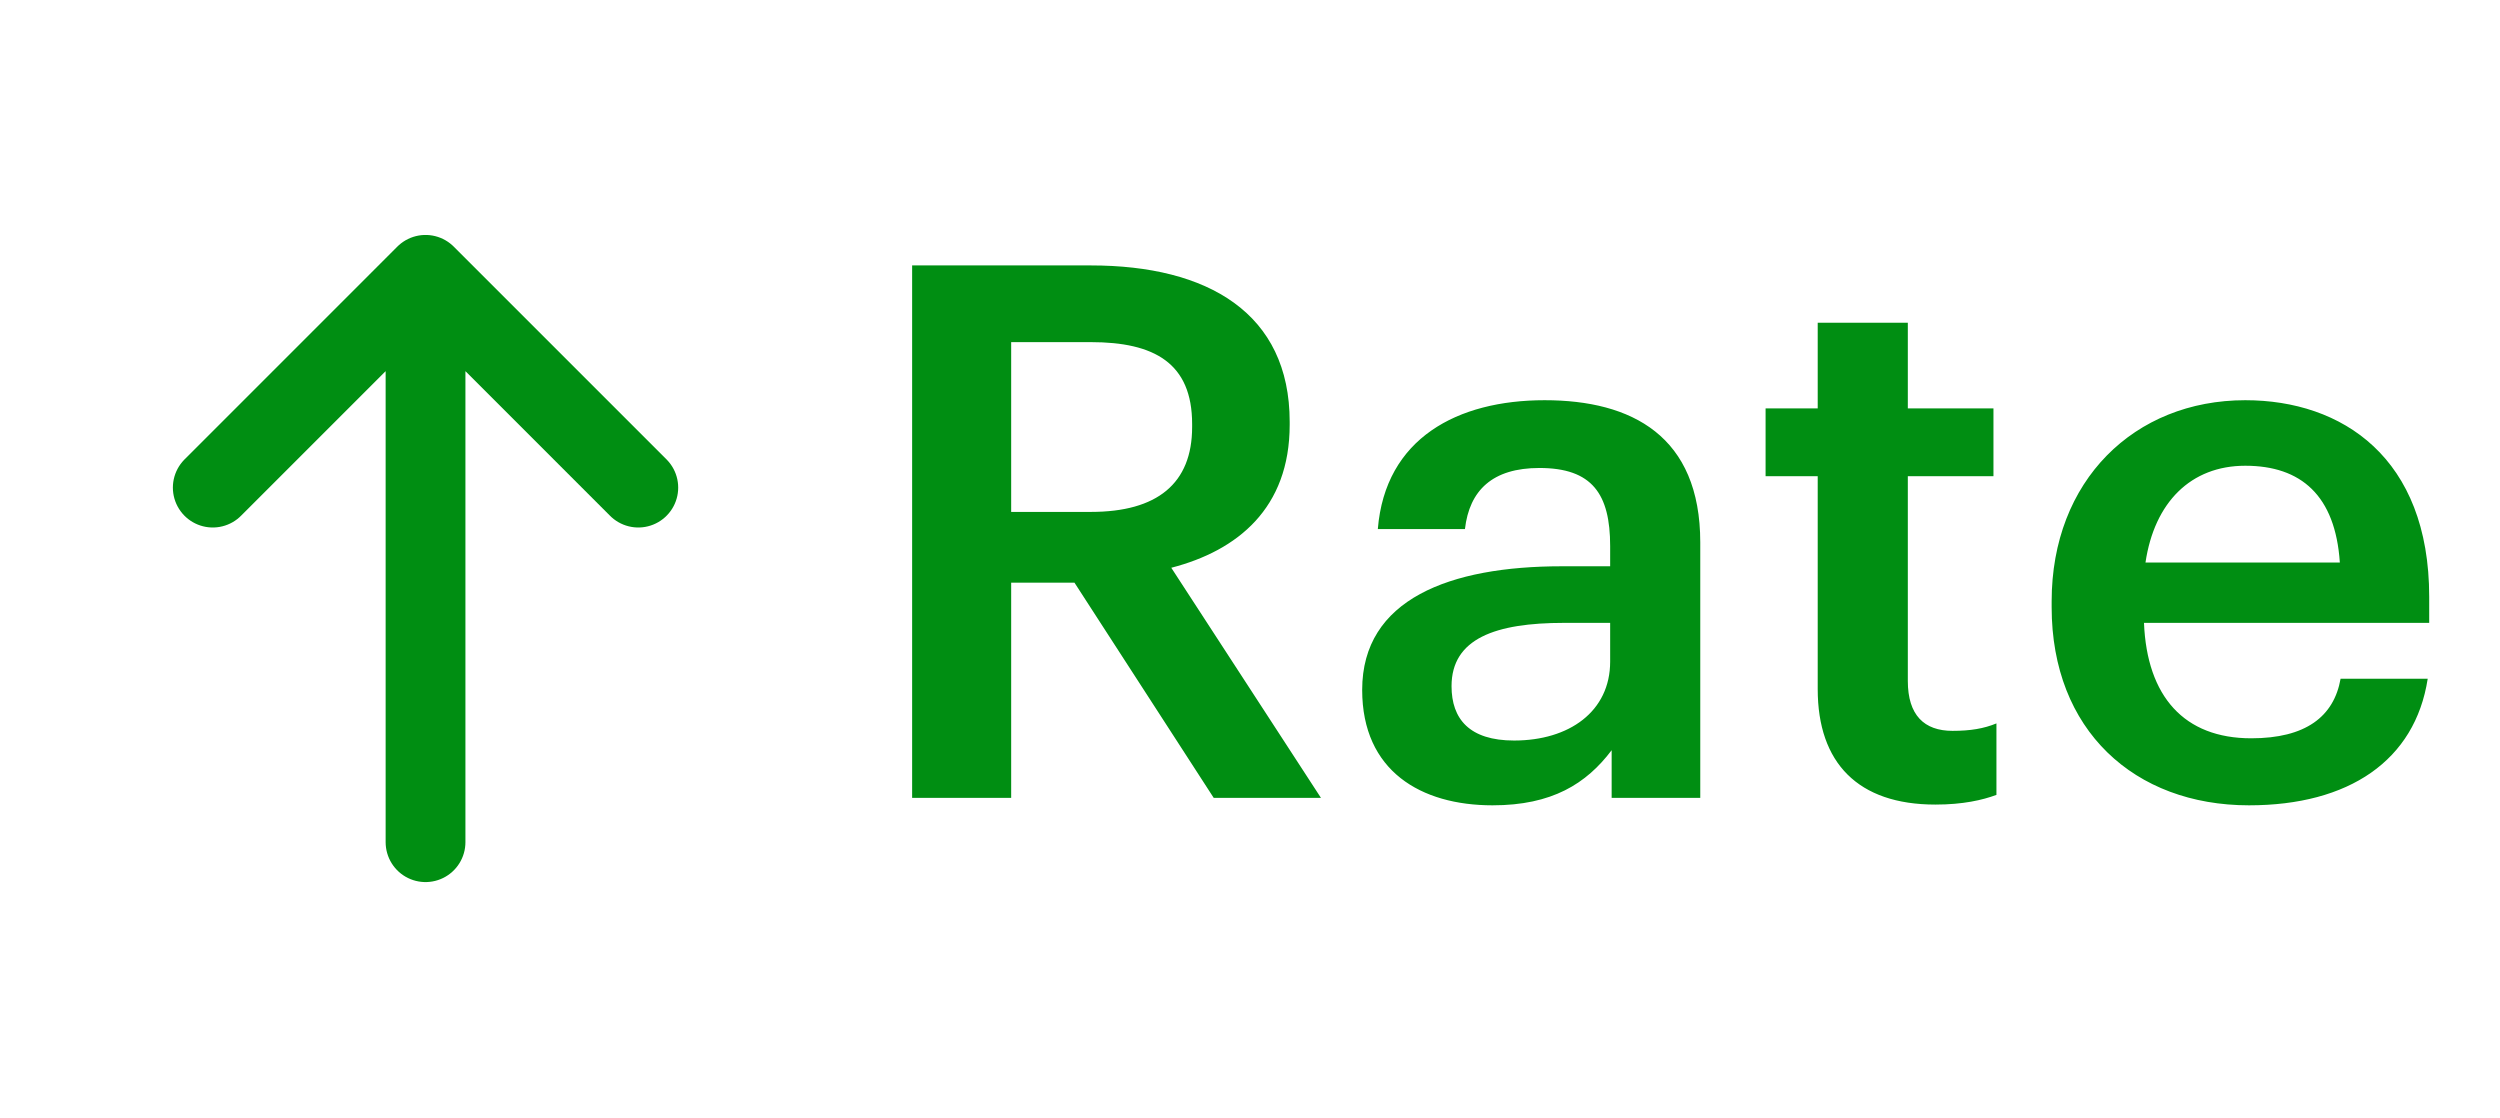
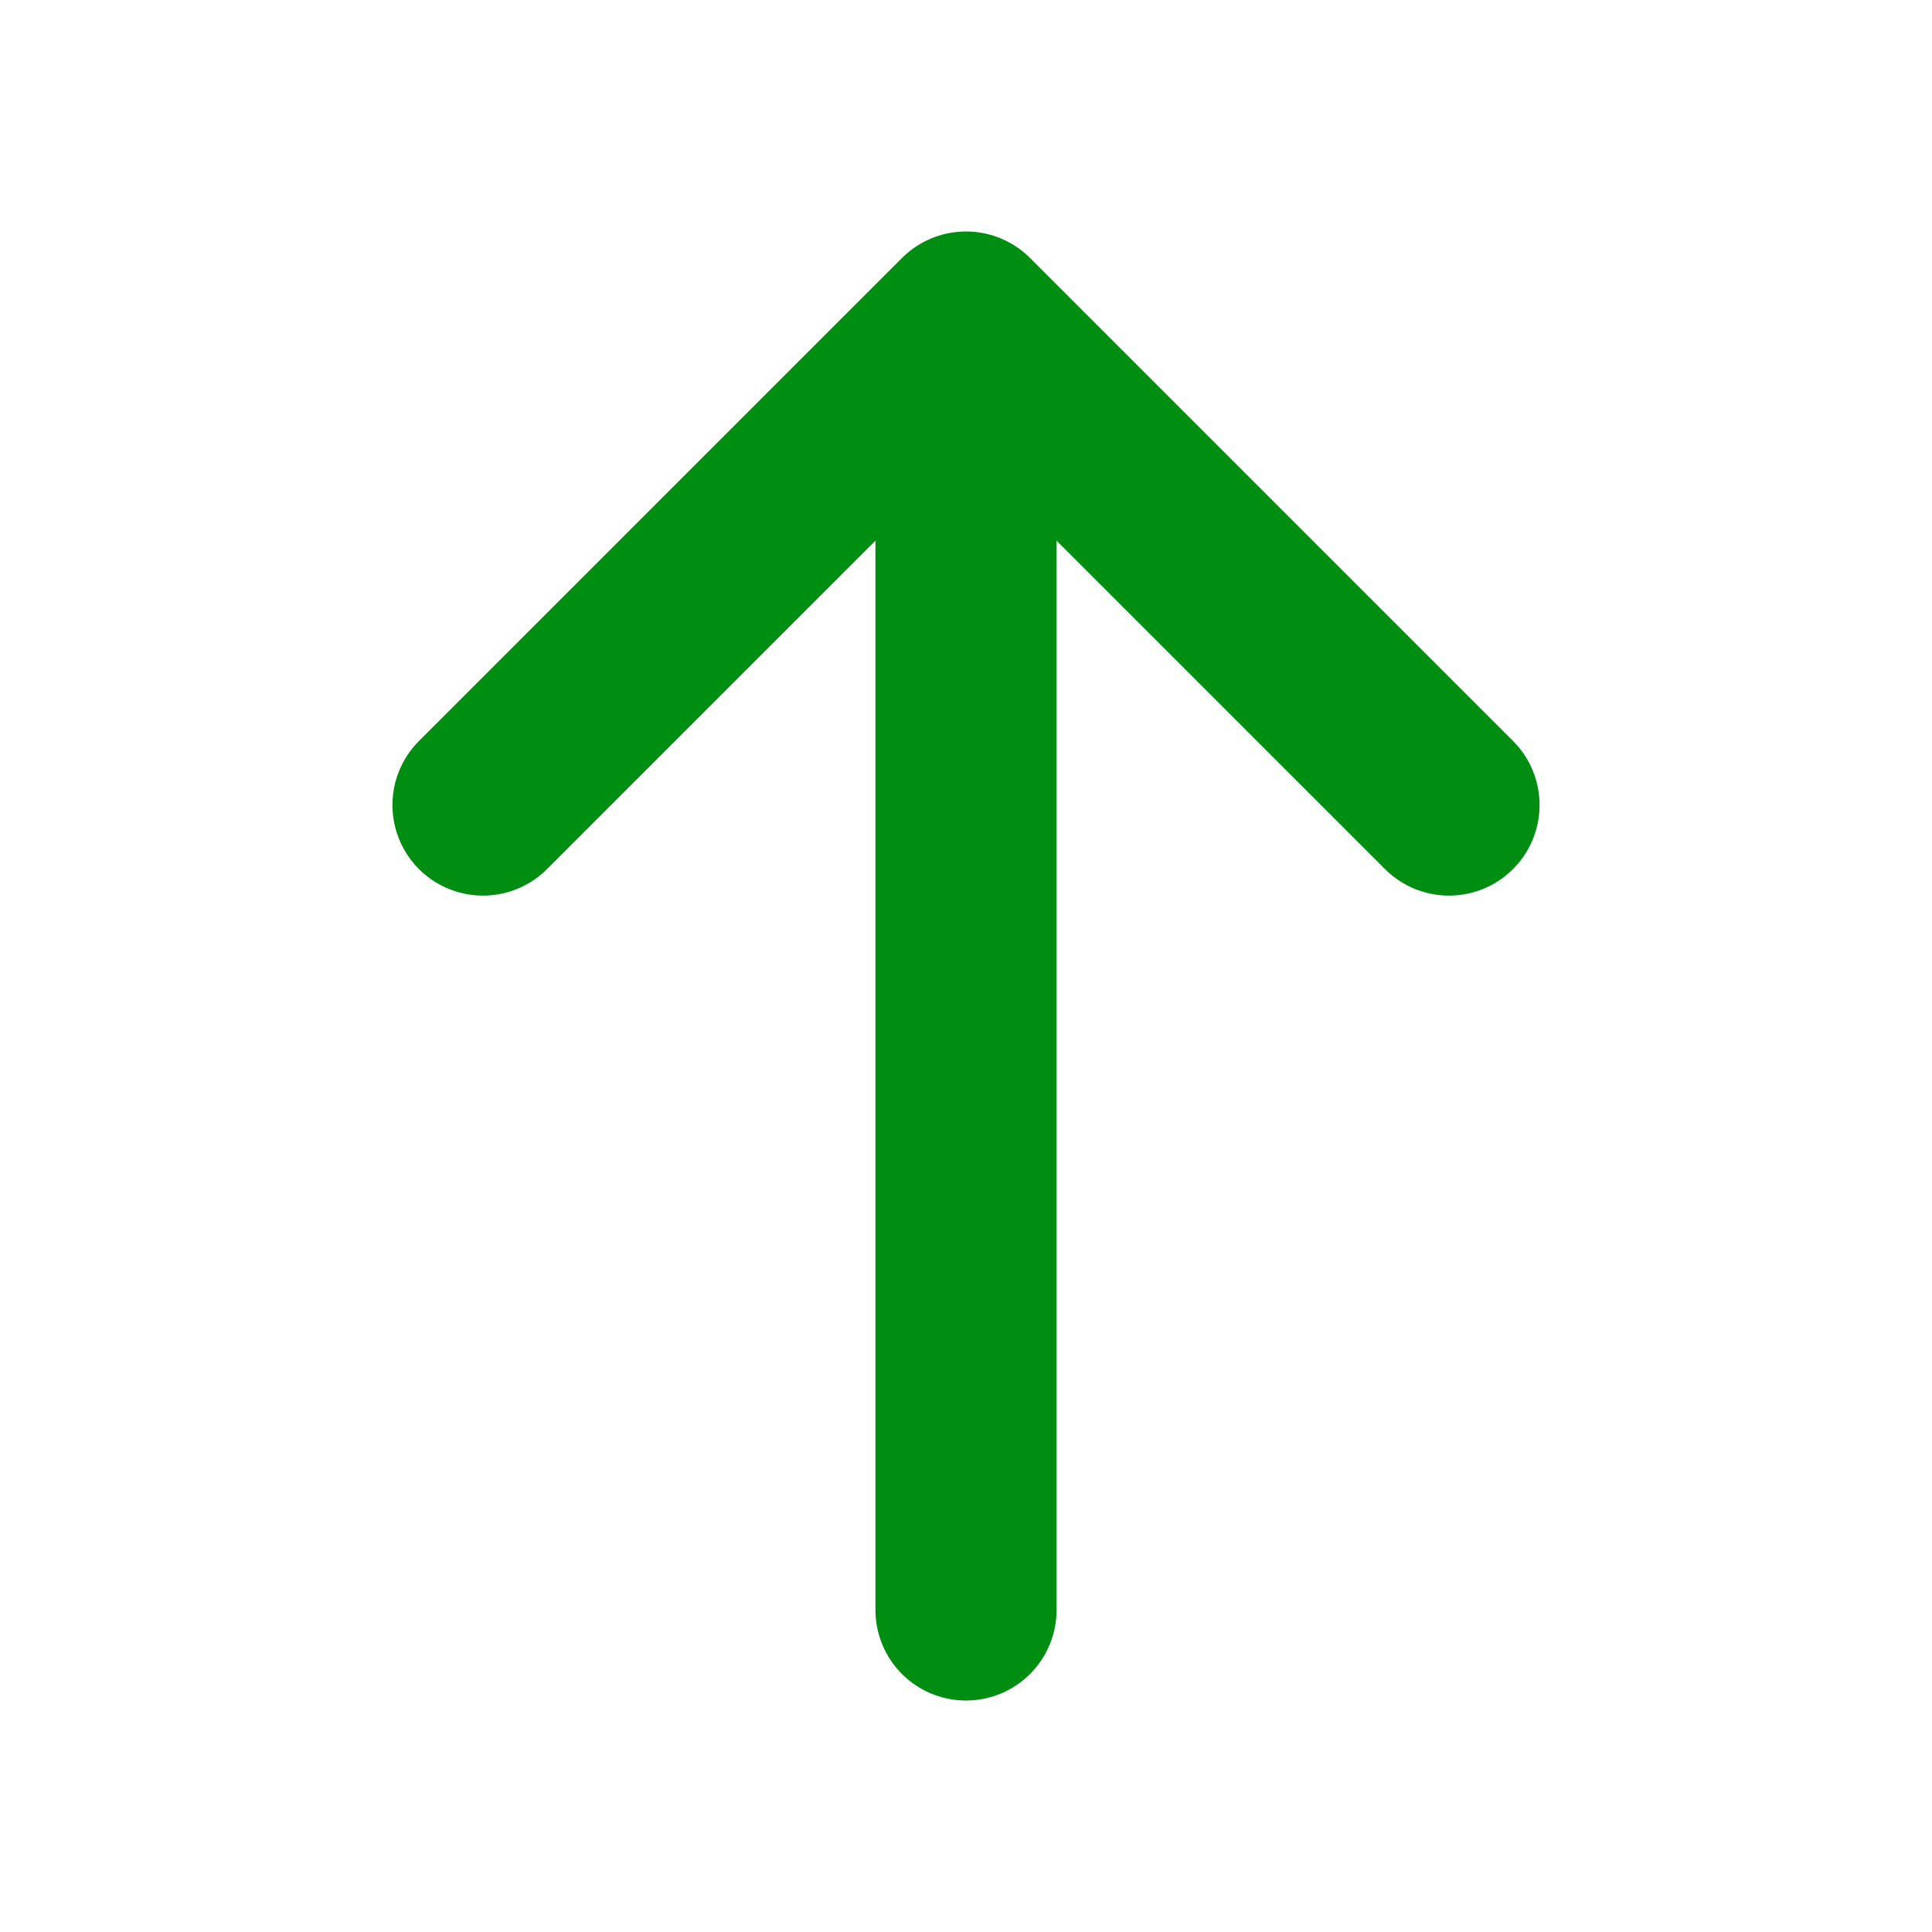
- <svg xmlns="http://www.w3.org/2000/svg" width="47" height="21" viewBox="0 0 47 21" fill="none">
-   <path d="M8 15.833V5.167M4 9.167L8 5.167L12 9.167" stroke="#008E12" stroke-width="1.5" stroke-linecap="round" stroke-linejoin="round" />
-   <path d="M17.148 15V4.99H20.508C22.706 4.99 24.246 5.886 24.246 7.93V7.986C24.246 9.554 23.266 10.352 22.02 10.674L24.834 15H22.818L20.2 10.954H19.01V15H17.148ZM19.01 9.624H20.508C21.754 9.624 22.412 9.092 22.412 8.028V7.972C22.412 6.824 21.698 6.432 20.508 6.432H19.01V9.624ZM28.059 15.14C26.715 15.14 25.609 14.496 25.609 12.97C25.609 11.262 27.261 10.646 29.361 10.646H30.271V10.268C30.271 9.288 29.935 8.798 28.941 8.798C28.059 8.798 27.625 9.218 27.541 9.946H25.903C26.043 8.238 27.401 7.524 29.039 7.524C30.677 7.524 31.965 8.196 31.965 10.198V15H30.299V14.104C29.823 14.734 29.179 15.14 28.059 15.14ZM28.465 13.922C29.501 13.922 30.271 13.376 30.271 12.438V11.71H29.403C28.115 11.71 27.289 12.004 27.289 12.9C27.289 13.516 27.625 13.922 28.465 13.922ZM36.385 15.126C34.929 15.126 34.173 14.342 34.173 12.956V8.952H33.193V7.678H34.173V6.068H35.867V7.678H37.477V8.952H35.867V12.802C35.867 13.446 36.175 13.74 36.707 13.74C37.043 13.74 37.295 13.698 37.533 13.6V14.944C37.267 15.042 36.903 15.126 36.385 15.126ZM42.281 15.14C40.125 15.14 38.571 13.726 38.571 11.416V11.304C38.571 9.036 40.125 7.524 42.211 7.524C44.031 7.524 45.669 8.602 45.669 11.22V11.71H40.307C40.363 13.096 41.063 13.88 42.323 13.88C43.345 13.88 43.877 13.474 44.003 12.76H45.641C45.403 14.3 44.157 15.14 42.281 15.14ZM40.335 10.576H43.989C43.905 9.316 43.261 8.756 42.211 8.756C41.189 8.756 40.503 9.442 40.335 10.576Z" fill="#008E12" />
+ <svg xmlns="http://www.w3.org/2000/svg" width="16" height="16" viewBox="0 0 16 16" fill="none">
+   <path d="M8 13.333V2.667M4 6.667L8 2.667L12 6.667" stroke="#008E12" stroke-width="1.5" stroke-linecap="round" stroke-linejoin="round" />
</svg>
